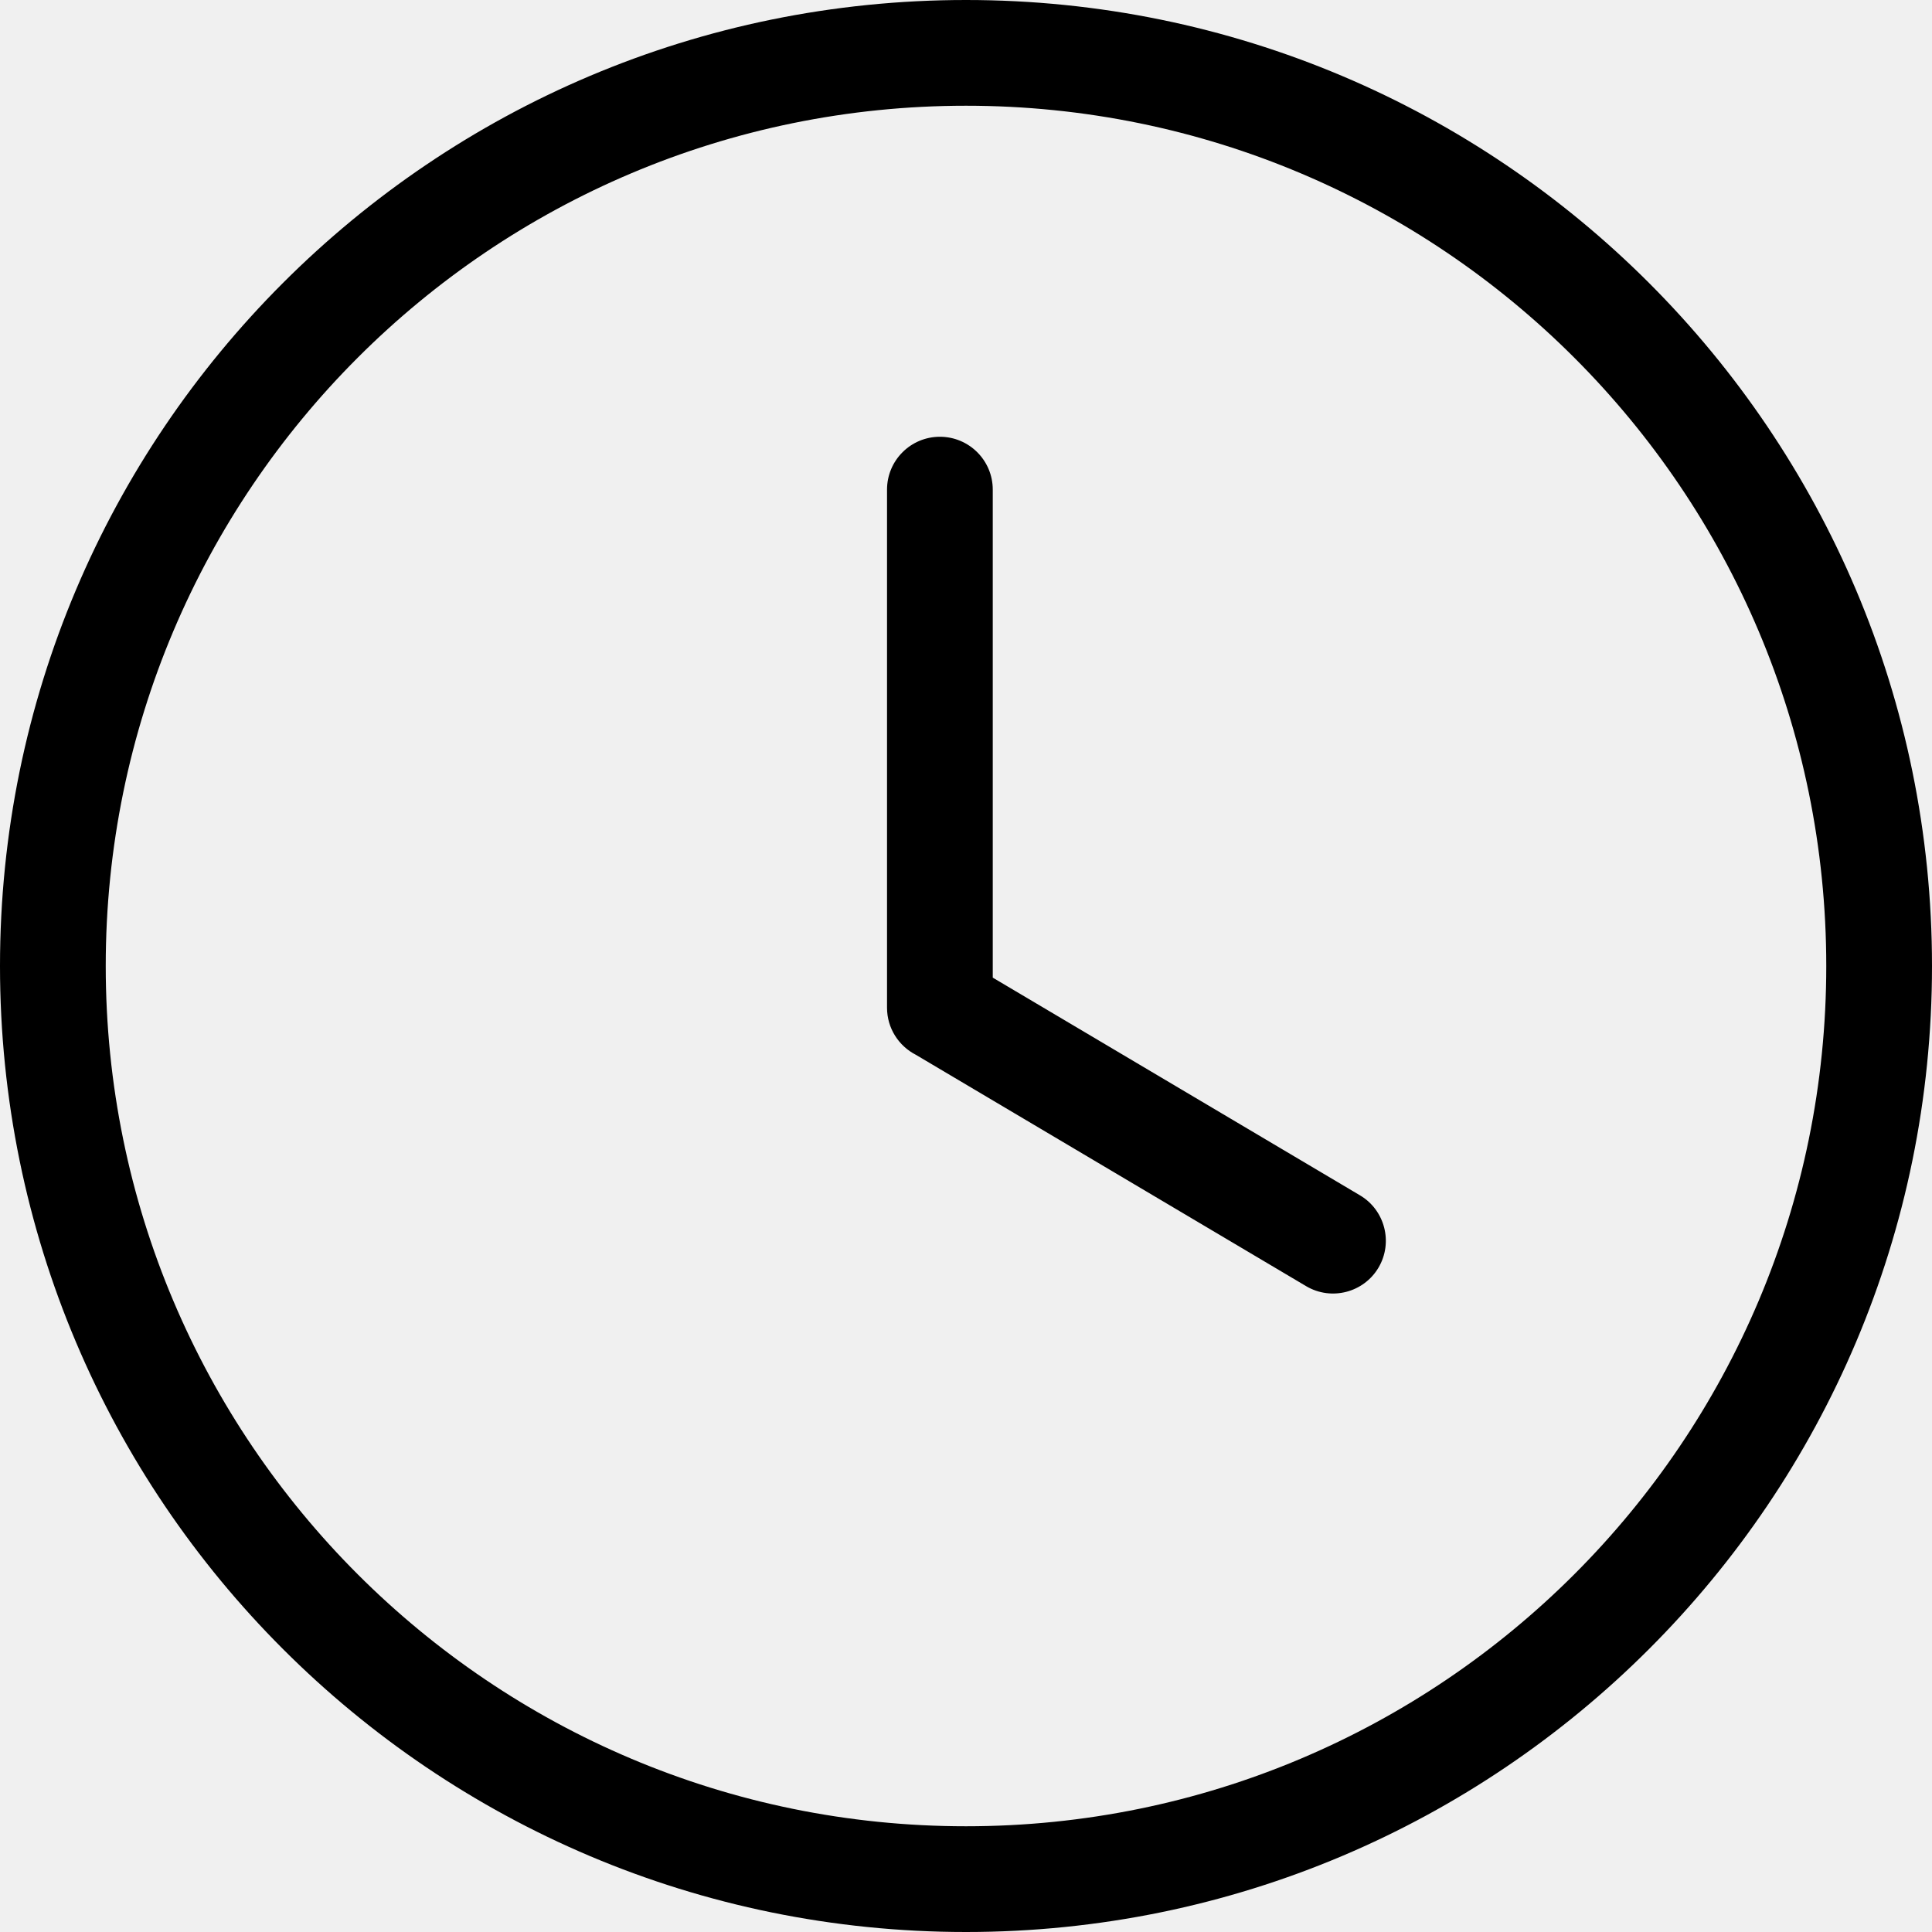
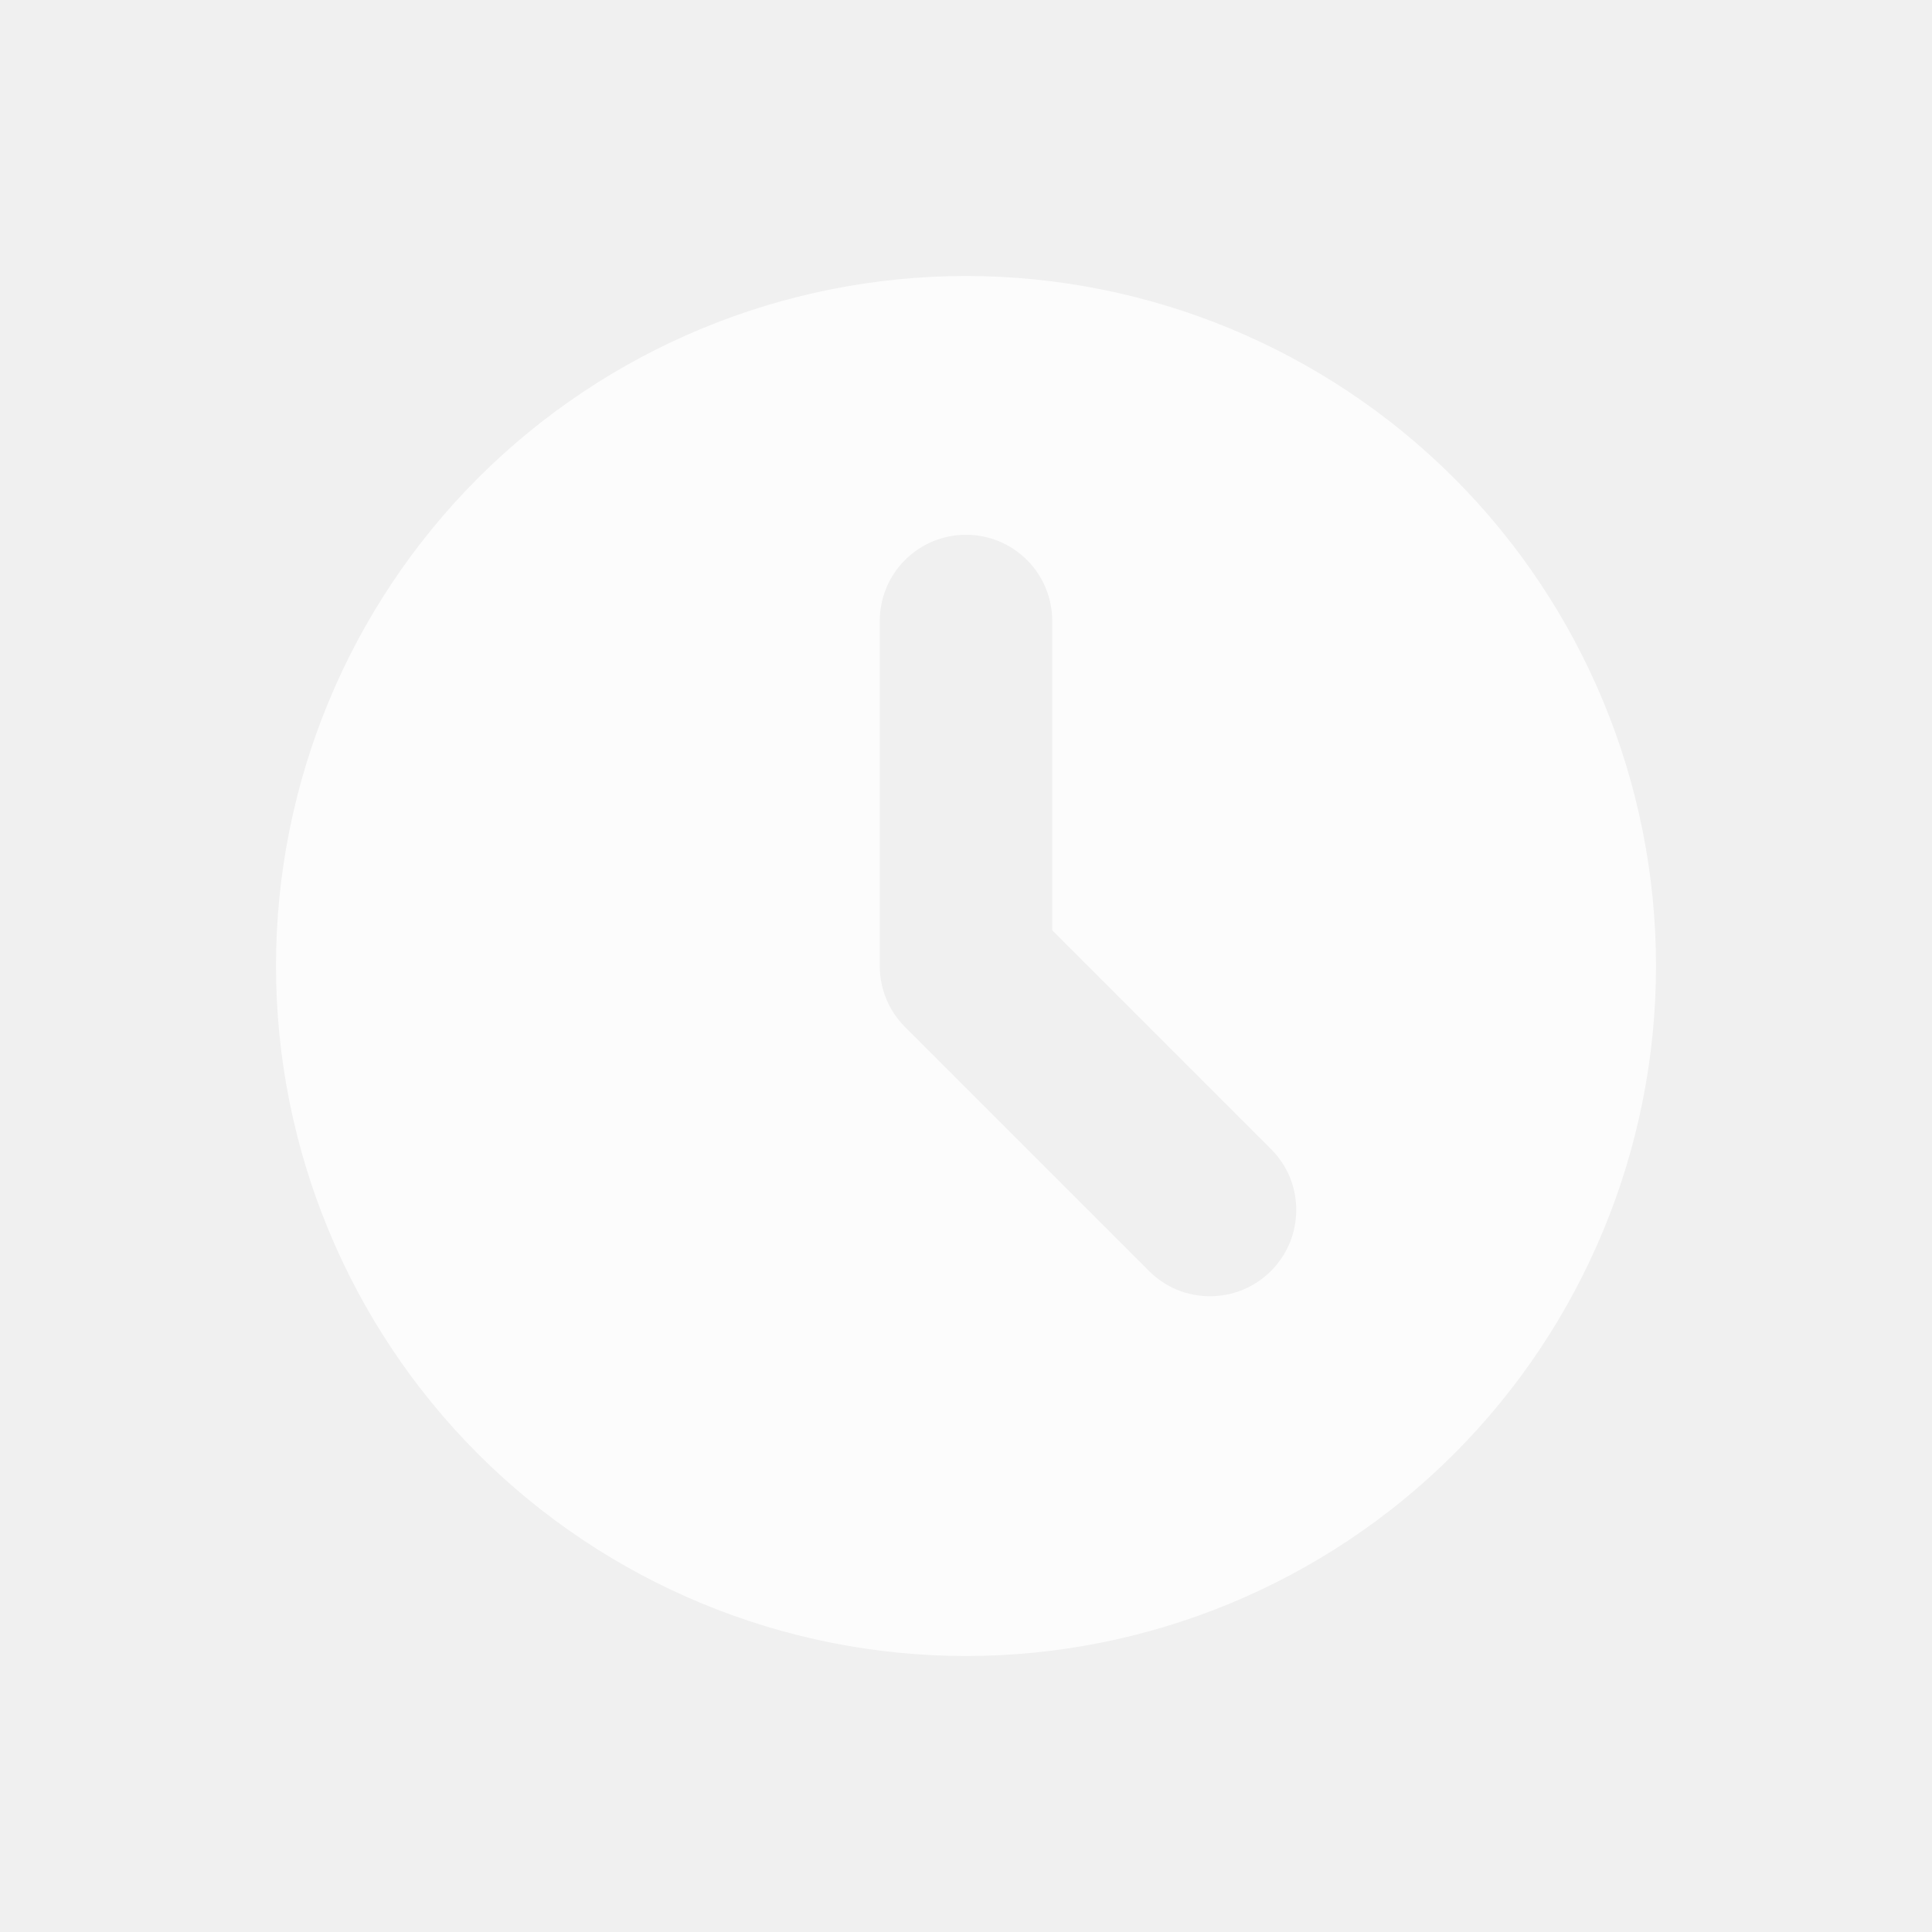
- <svg xmlns="http://www.w3.org/2000/svg" version="1.1" id="Layer_1" x="0px" y="0px" viewBox="0 0 237.54 237.54" style="enable-background:new 0 0 237.54 237.54" xml:space="preserve">
-   <g>
-     <path d="M118.77,0c32.8,0,62.49,13.29,83.98,34.79c21.49,21.49,34.79,51.19,34.79,83.98s-13.29,62.49-34.79,83.98 c-21.49,21.49-51.19,34.79-83.98,34.79c-32.8,0-62.49-13.29-83.98-34.79C13.29,181.26,0,151.56,0,118.77s13.29-62.49,34.79-83.98 C56.28,13.29,85.97,0,118.77,0L118.77,0z M109.06,60.2c0-3.59,2.91-6.5,6.5-6.5s6.5,2.91,6.5,6.5v60l45.14,26.76 c3.08,1.82,4.11,5.8,2.29,8.89c-1.82,3.08-5.8,4.11-8.89,2.29l-47.99-28.45c-2.11-1.08-3.55-3.27-3.55-5.79V60.2L109.06,60.2z M193.56,43.98C174.42,24.84,147.98,13,118.77,13c-29.21,0-55.65,11.84-74.79,30.98C24.84,63.12,13,89.56,13,118.77 c0,29.21,11.84,55.65,30.98,74.79c19.14,19.14,45.58,30.98,74.79,30.98c29.21,0,55.65-11.84,74.79-30.98 c19.14-19.14,30.98-45.58,30.98-74.79C224.54,89.56,212.7,63.12,193.56,43.98L193.56,43.98z" />
+ <svg xmlns="http://www.w3.org/2000/svg" width="14" height="14" viewBox="0 0 14 14" fill="none">
+   <g opacity="0.8">
+     <path fill-rule="evenodd" clip-rule="evenodd" d="M7 12C8.326 12 9.598 11.473 10.536 10.536C11.473 9.598 12 8.326 12 7C12 5.674 11.473 4.402 10.536 3.464C9.598 2.527 8.326 2 7 2C5.674 2 4.402 2.527 3.464 3.464C2.527 4.402 2 5.674 2 7C2 8.326 2.527 9.598 3.464 10.536C4.402 11.473 5.674 12 7 12ZM7.625 4.5C7.625 4.334 7.559 4.175 7.442 4.058C7.325 3.941 7.166 3.875 7 3.875C6.834 3.875 6.675 3.941 6.558 4.058C6.441 4.175 6.375 4.334 6.375 4.5V7C6.375 7.166 6.441 7.325 6.558 7.442L8.326 9.21C8.384 9.268 8.453 9.314 8.528 9.346C8.604 9.377 8.686 9.393 8.768 9.393C8.85 9.393 8.931 9.377 9.007 9.346C9.083 9.314 9.152 9.268 9.21 9.21C9.268 9.152 9.314 9.083 9.346 9.007C9.377 8.931 9.393 8.85 9.393 8.768C9.393 8.686 9.377 8.604 9.346 8.528C9.314 8.453 9.268 8.384 9.21 8.326L7.625 6.741V4.5Z" fill="white" />
  </g>
</svg>
